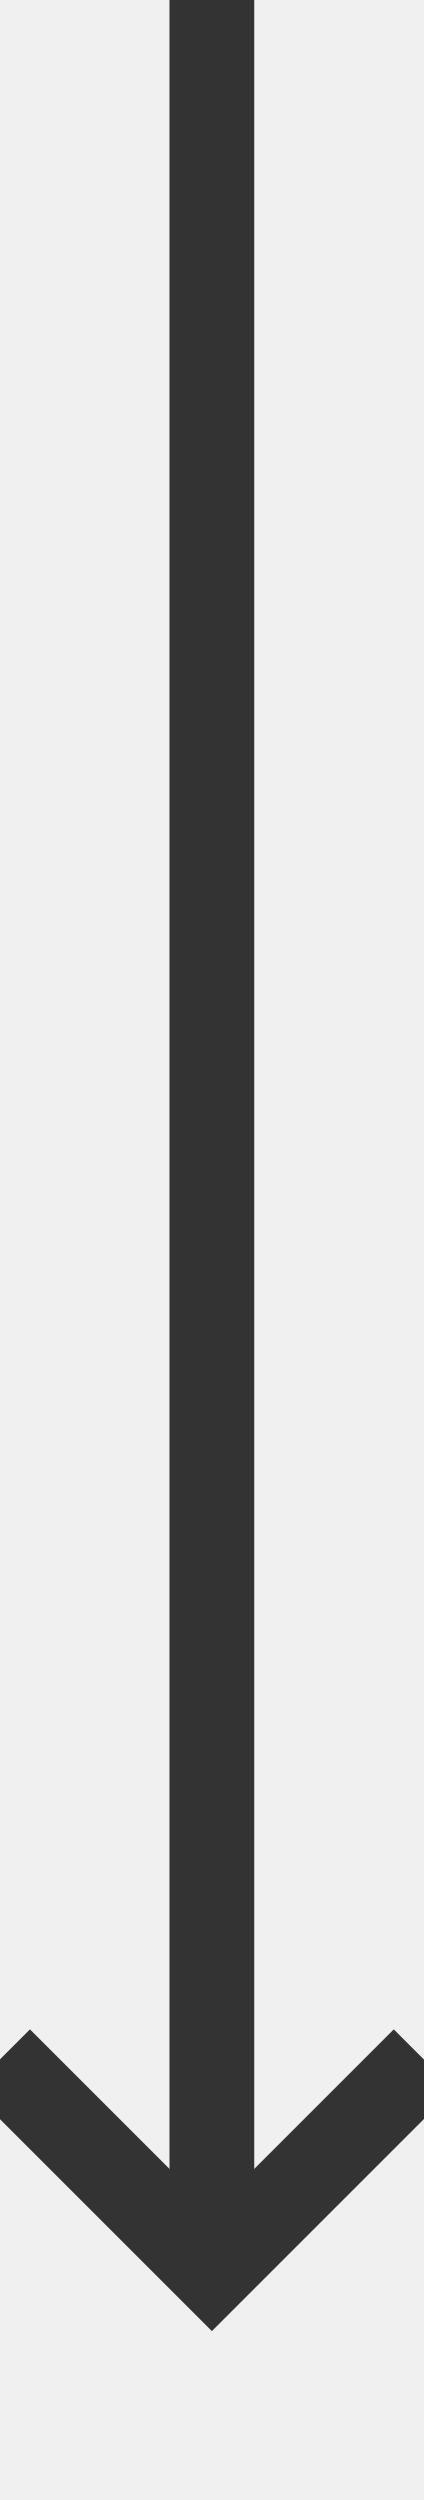
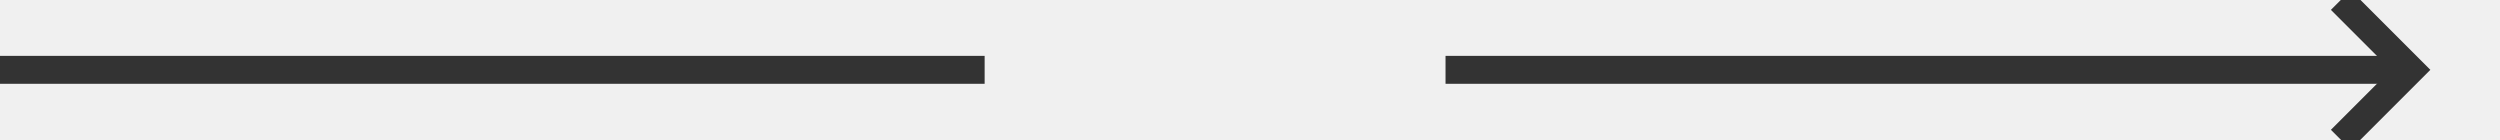
- <svg xmlns="http://www.w3.org/2000/svg" version="1.1" width="10px" height="59px" preserveAspectRatio="xMidYMin meet" viewBox="366 1324  8 59">
-   <path d="M 370 1324  L 370 1377  " stroke-width="2" stroke="#333333" fill="none" />
-   <path d="M 374.293 1371.893  L 370 1376.186  L 365.707 1371.893  L 364.293 1373.307  L 369.293 1378.307  L 370 1379.014  L 370.707 1378.307  L 375.707 1373.307  L 374.293 1371.893  Z " fill-rule="nonzero" fill="#333333" stroke="none" />
+ <svg xmlns="http://www.w3.org/2000/svg" version="1.1" width="179px" height="10px" preserveAspectRatio="xMinYMid meet" viewBox="420 1030  179 8">
+   <defs>
+     <mask fill="white" id="clip101">
+       <path d="M 490.5 1021  L 523.5 1021  L 523.5 1046  L 490.5 1046  Z M 420 1021  L 604 1021  L 604 1046  L 420 1046  Z " fill-rule="evenodd" />
+     </mask>
+   </defs>
+   <path d="M 490.5 1034  L 420 1034  M 523.5 1034  L 592 1034  " stroke-width="2" stroke="#333333" fill="none" />
+   <path d="M 586.893 1029.707  L 591.186 1034  L 586.893 1038.293  L 588.307 1039.707  L 593.307 1034.707  L 594.014 1034  L 593.307 1033.293  L 588.307 1028.293  L 586.893 1029.707  Z " fill-rule="nonzero" fill="#333333" stroke="none" mask="url(#clip101)" />
</svg>
